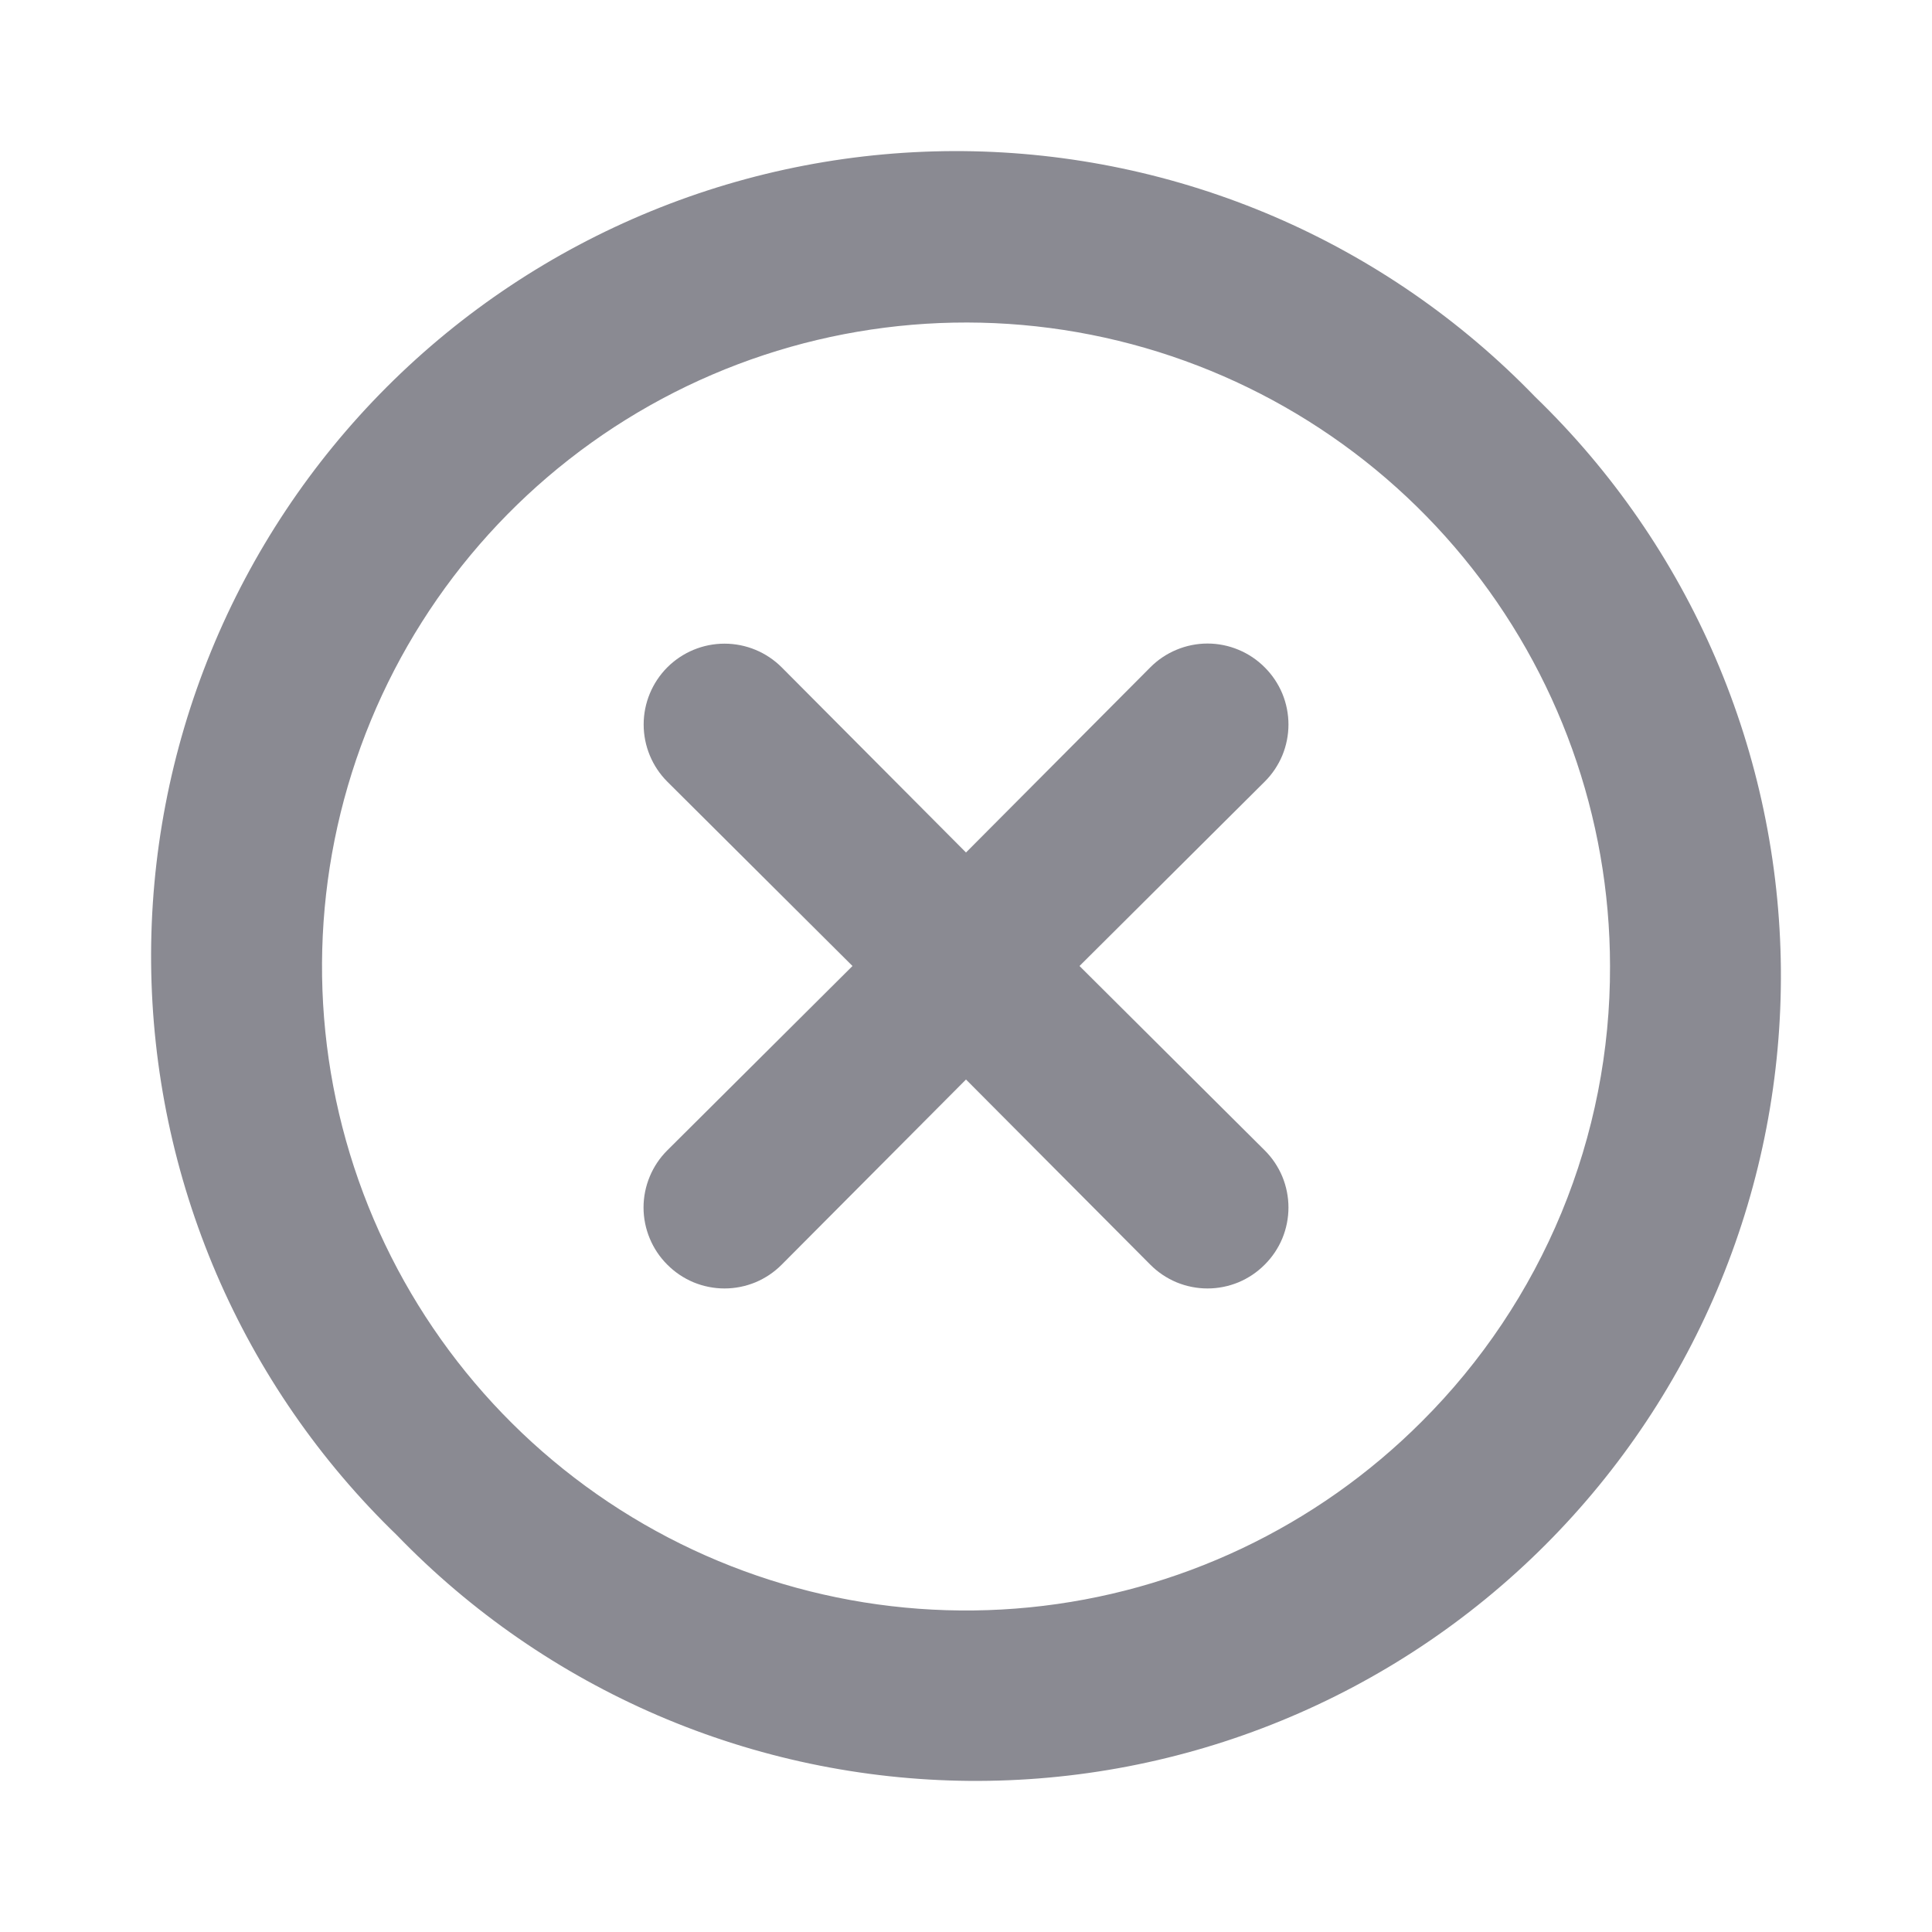
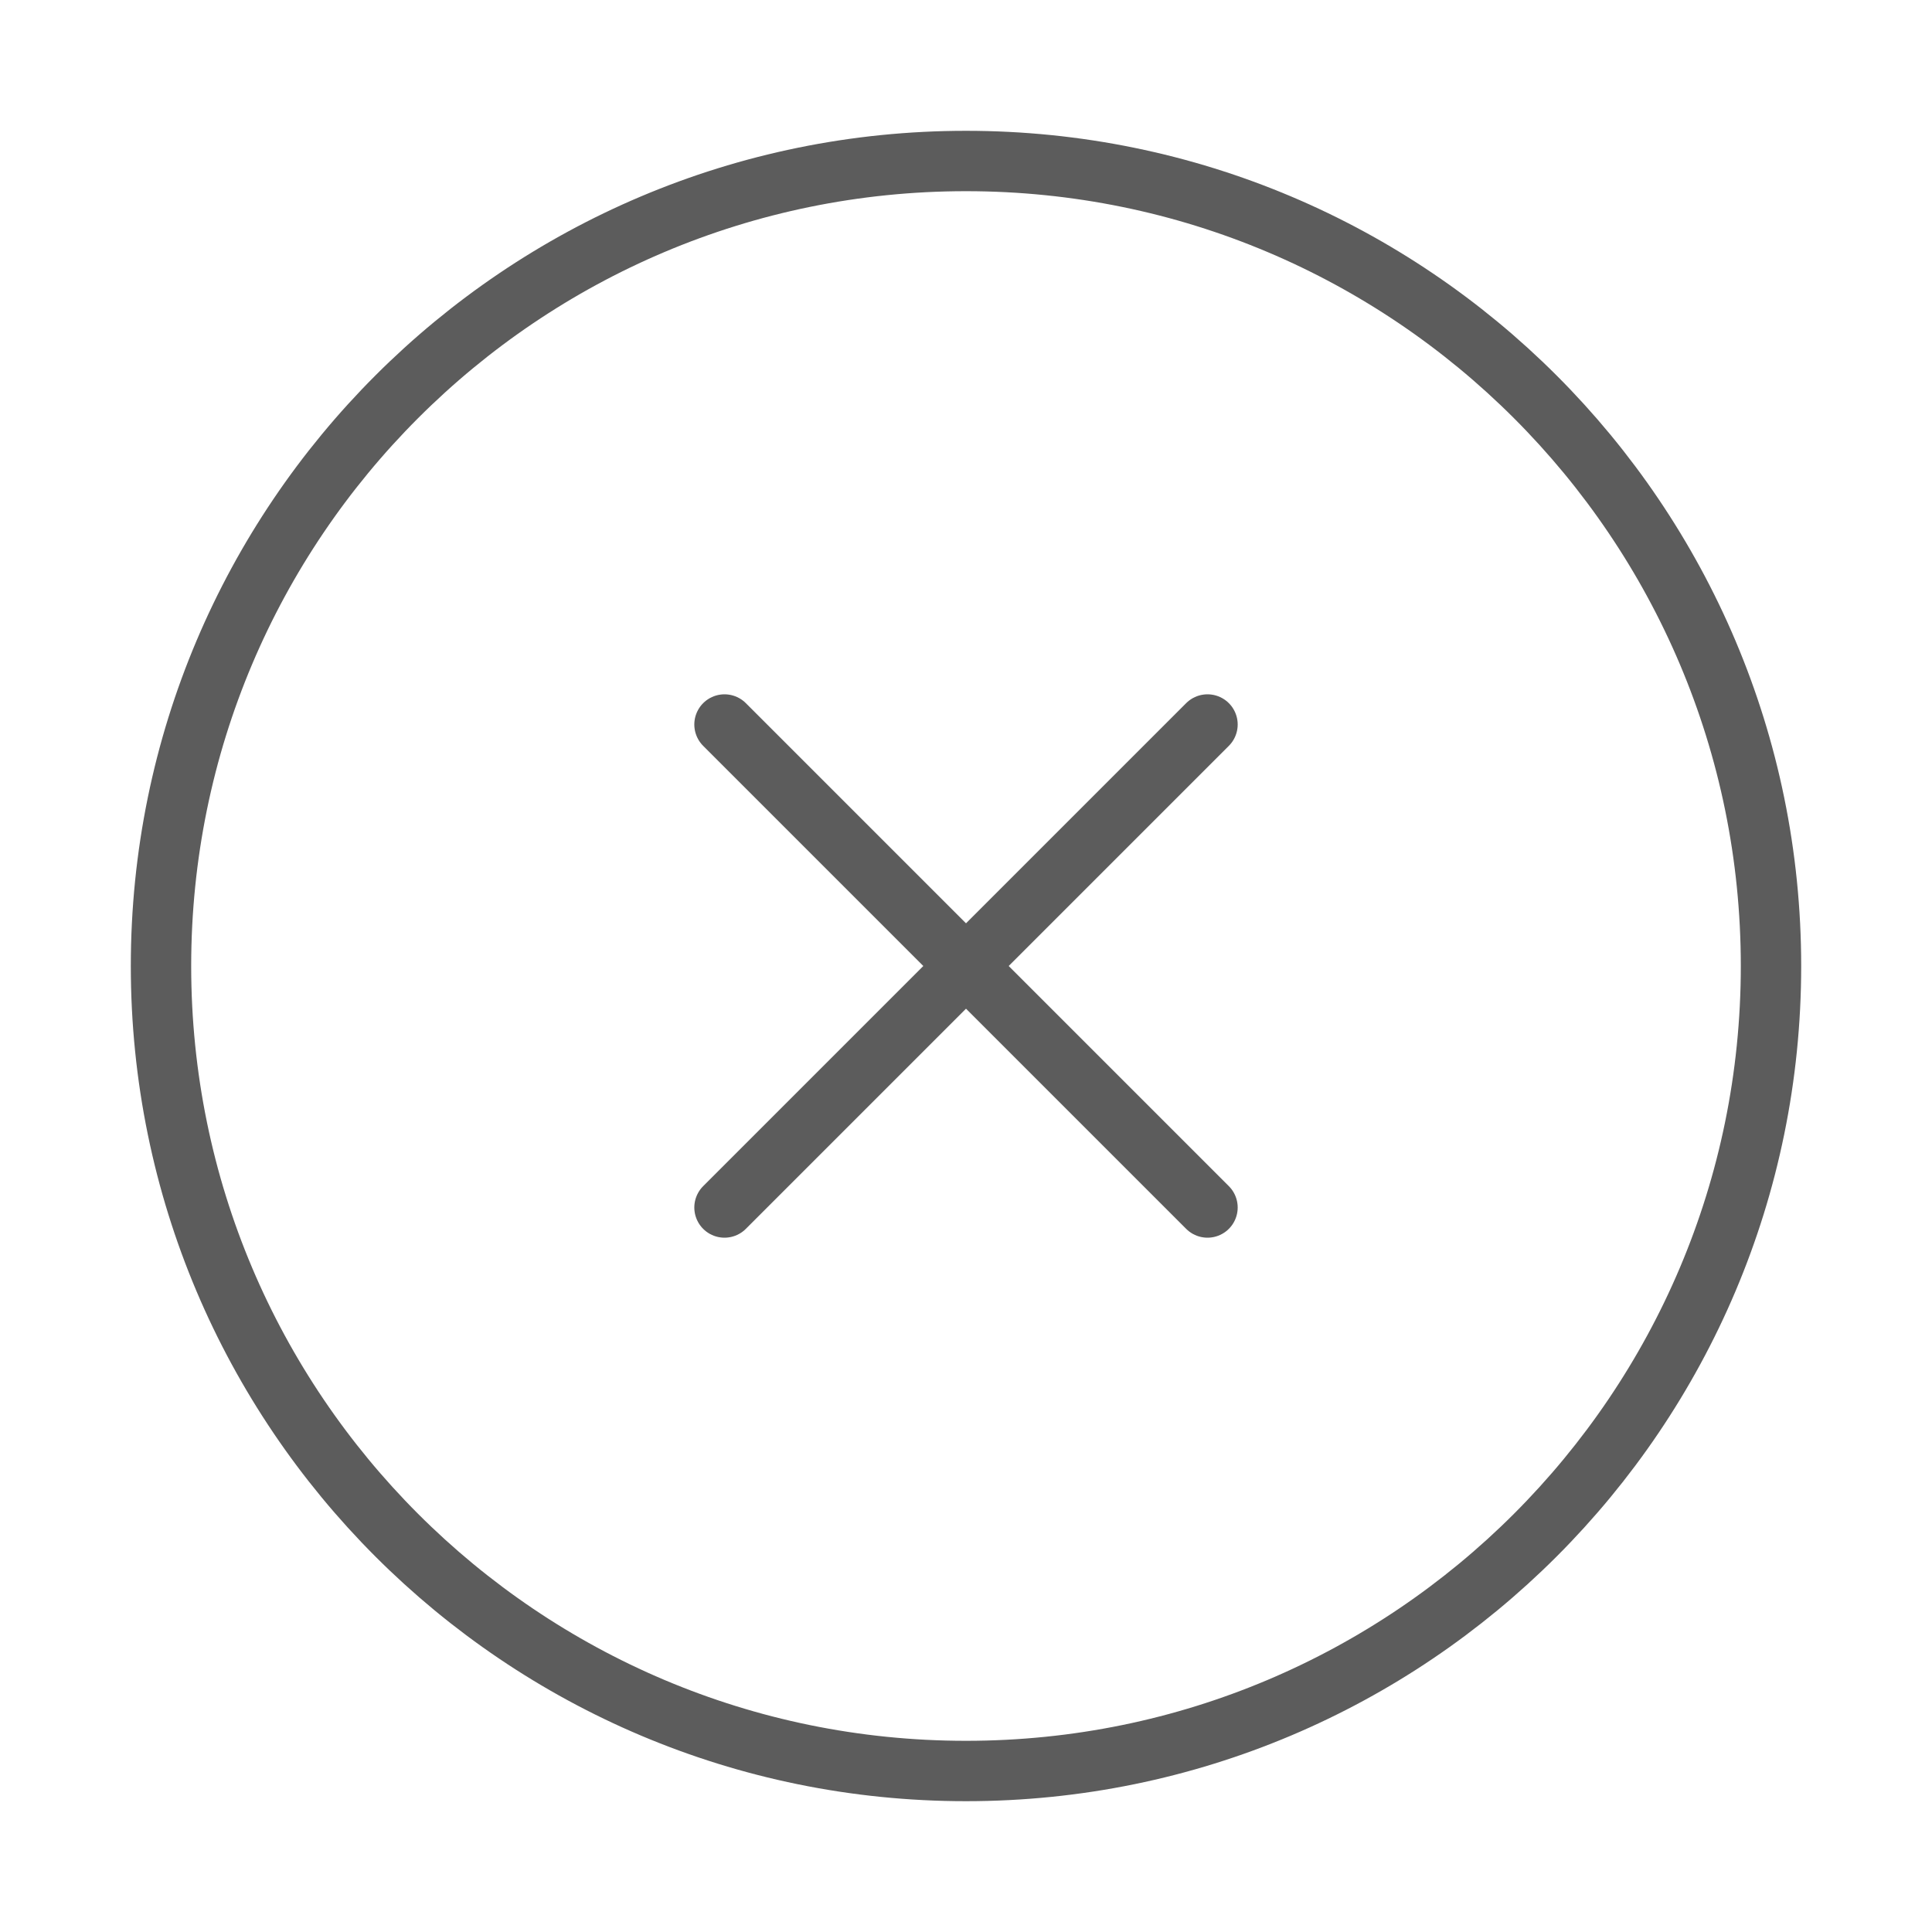
- <svg xmlns="http://www.w3.org/2000/svg" width="32" height="32" viewBox="0 0 32 32" fill="none">
-   <path d="M20.947 11.053C20.823 10.928 20.675 10.829 20.513 10.762C20.35 10.694 20.176 10.659 20 10.659C19.824 10.659 19.65 10.694 19.487 10.762C19.325 10.829 19.177 10.928 19.053 11.053L16 14.12L12.947 11.053C12.696 10.802 12.355 10.661 12 10.661C11.645 10.661 11.305 10.802 11.053 11.053C10.802 11.305 10.661 11.645 10.661 12C10.661 12.355 10.802 12.696 11.053 12.947L14.12 16L11.053 19.053C10.928 19.177 10.829 19.325 10.762 19.487C10.694 19.65 10.659 19.824 10.659 20C10.659 20.176 10.694 20.35 10.762 20.513C10.829 20.675 10.928 20.823 11.053 20.947C11.177 21.072 11.325 21.171 11.487 21.239C11.65 21.306 11.824 21.341 12 21.341C12.176 21.341 12.35 21.306 12.513 21.239C12.675 21.171 12.823 21.072 12.947 20.947L16 17.88L19.053 20.947C19.177 21.072 19.325 21.171 19.487 21.239C19.65 21.306 19.824 21.341 20 21.341C20.176 21.341 20.35 21.306 20.513 21.239C20.675 21.171 20.823 21.072 20.947 20.947C21.072 20.823 21.171 20.675 21.239 20.513C21.306 20.35 21.341 20.176 21.341 20C21.341 19.824 21.306 19.65 21.239 19.487C21.171 19.325 21.072 19.177 20.947 19.053L17.88 16L20.947 12.947C21.072 12.823 21.171 12.675 21.239 12.513C21.306 12.35 21.341 12.176 21.341 12C21.341 11.824 21.306 11.65 21.239 11.487C21.171 11.325 21.072 11.177 20.947 11.053ZM25.427 6.573C24.197 5.3 22.726 4.284 21.099 3.585C19.472 2.887 17.723 2.519 15.952 2.503C14.182 2.488 12.426 2.825 10.787 3.496C9.149 4.166 7.66 5.156 6.408 6.408C5.156 7.66 4.166 9.149 3.496 10.787C2.825 12.426 2.488 14.182 2.503 15.952C2.519 17.723 2.887 19.472 3.585 21.099C4.284 22.726 5.3 24.197 6.573 25.427C7.803 26.7 9.275 27.716 10.901 28.415C12.528 29.114 14.278 29.481 16.048 29.497C17.819 29.512 19.574 29.175 21.213 28.504C22.851 27.834 24.34 26.844 25.592 25.592C26.844 24.34 27.834 22.851 28.504 21.213C29.175 19.574 29.512 17.819 29.497 16.048C29.481 14.278 29.114 12.528 28.415 10.901C27.716 9.275 26.7 7.803 25.427 6.573ZM23.547 23.547C21.803 25.293 19.508 26.38 17.052 26.623C14.596 26.866 12.132 26.251 10.079 24.881C8.027 23.511 6.513 21.472 5.795 19.111C5.077 16.75 5.2 14.214 6.143 11.933C7.085 9.653 8.79 7.77 10.965 6.605C13.141 5.44 15.653 5.066 18.073 5.545C20.494 6.025 22.674 7.329 24.24 9.235C25.807 11.142 26.665 13.532 26.667 16C26.672 17.402 26.398 18.791 25.863 20.086C25.327 21.381 24.54 22.558 23.547 23.547Z" fill="#8A8A92" />
+ <svg xmlns="http://www.w3.org/2000/svg" width="48" height="48" viewBox="0 0 48 48" fill="none">
+   <path d="M24 44C35.046 44 44 35.046 44 24C44 12.954 35.046 4 24 4C12.954 4 4 12.954 4 24C4 35.046 12.954 44 24 44Z" stroke="#5C5C5C" stroke-width="1.5" stroke-linecap="round" stroke-linejoin="round" />
+   <path d="M30 18L18 30" stroke="#5C5C5C" stroke-width="1.5" stroke-linecap="round" stroke-linejoin="round" />
+   <path d="M18 18L30 30" stroke="#5C5C5C" stroke-width="1.5" stroke-linecap="round" stroke-linejoin="round" />
</svg>
